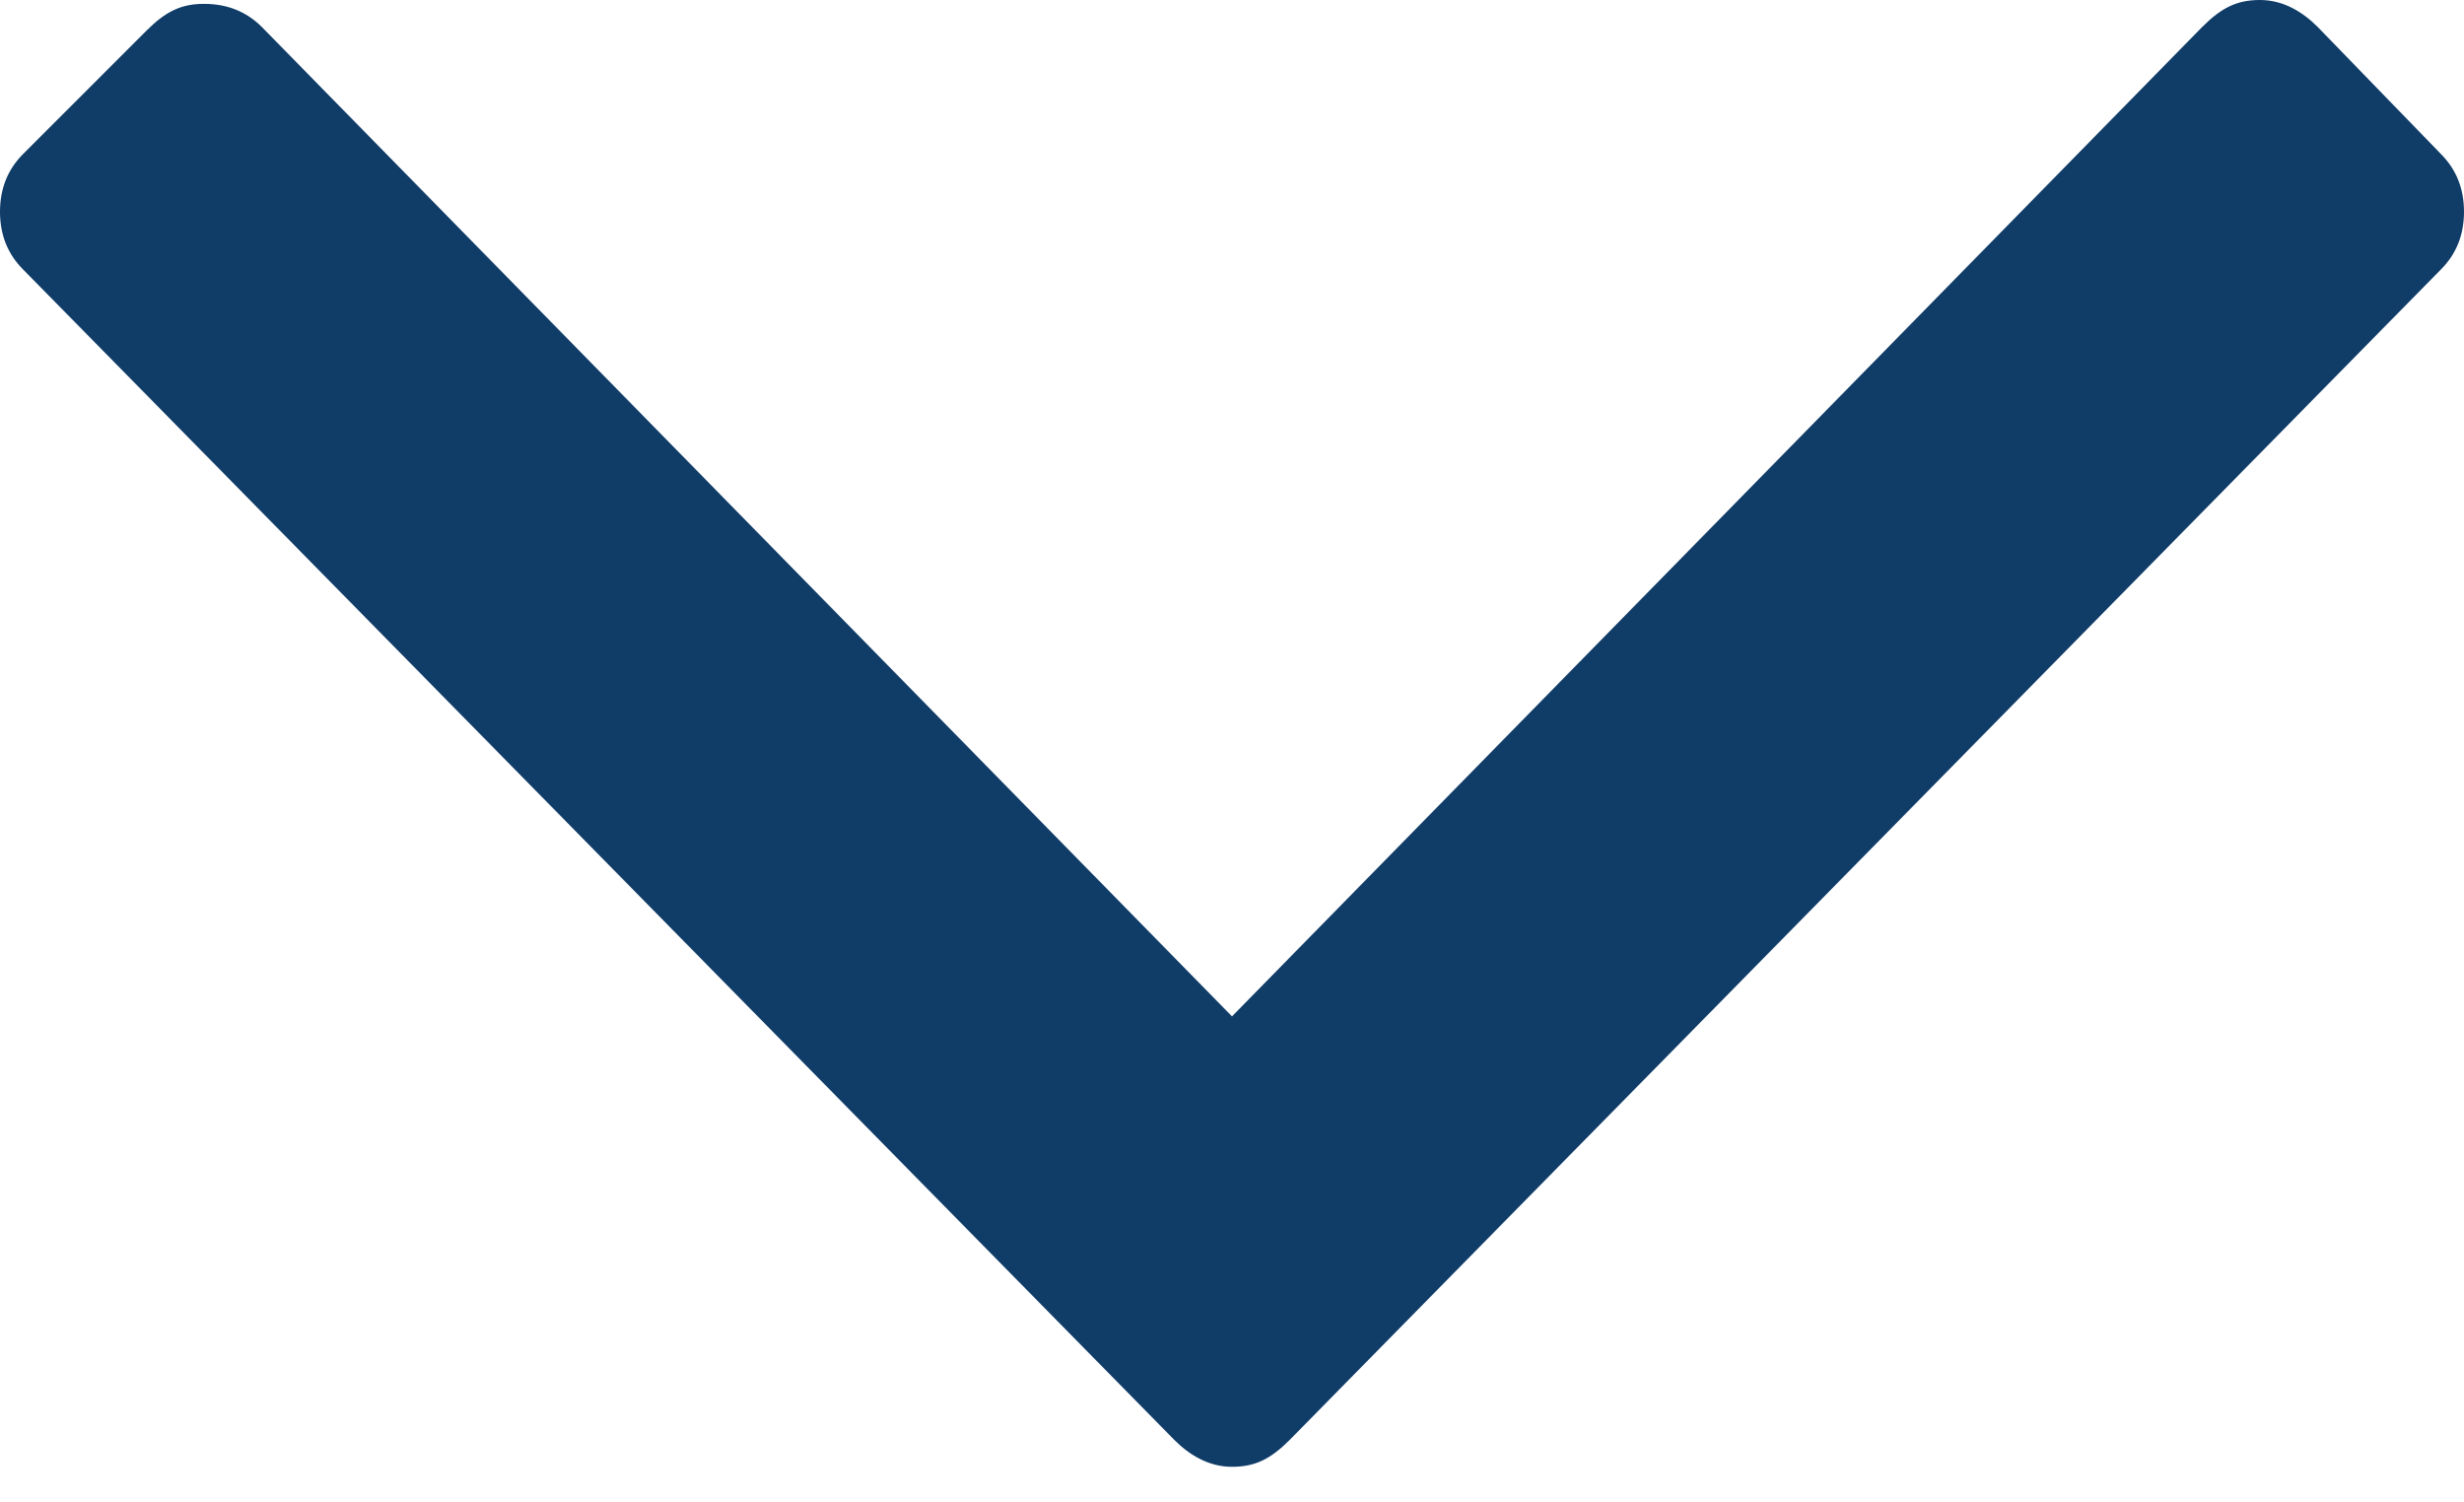
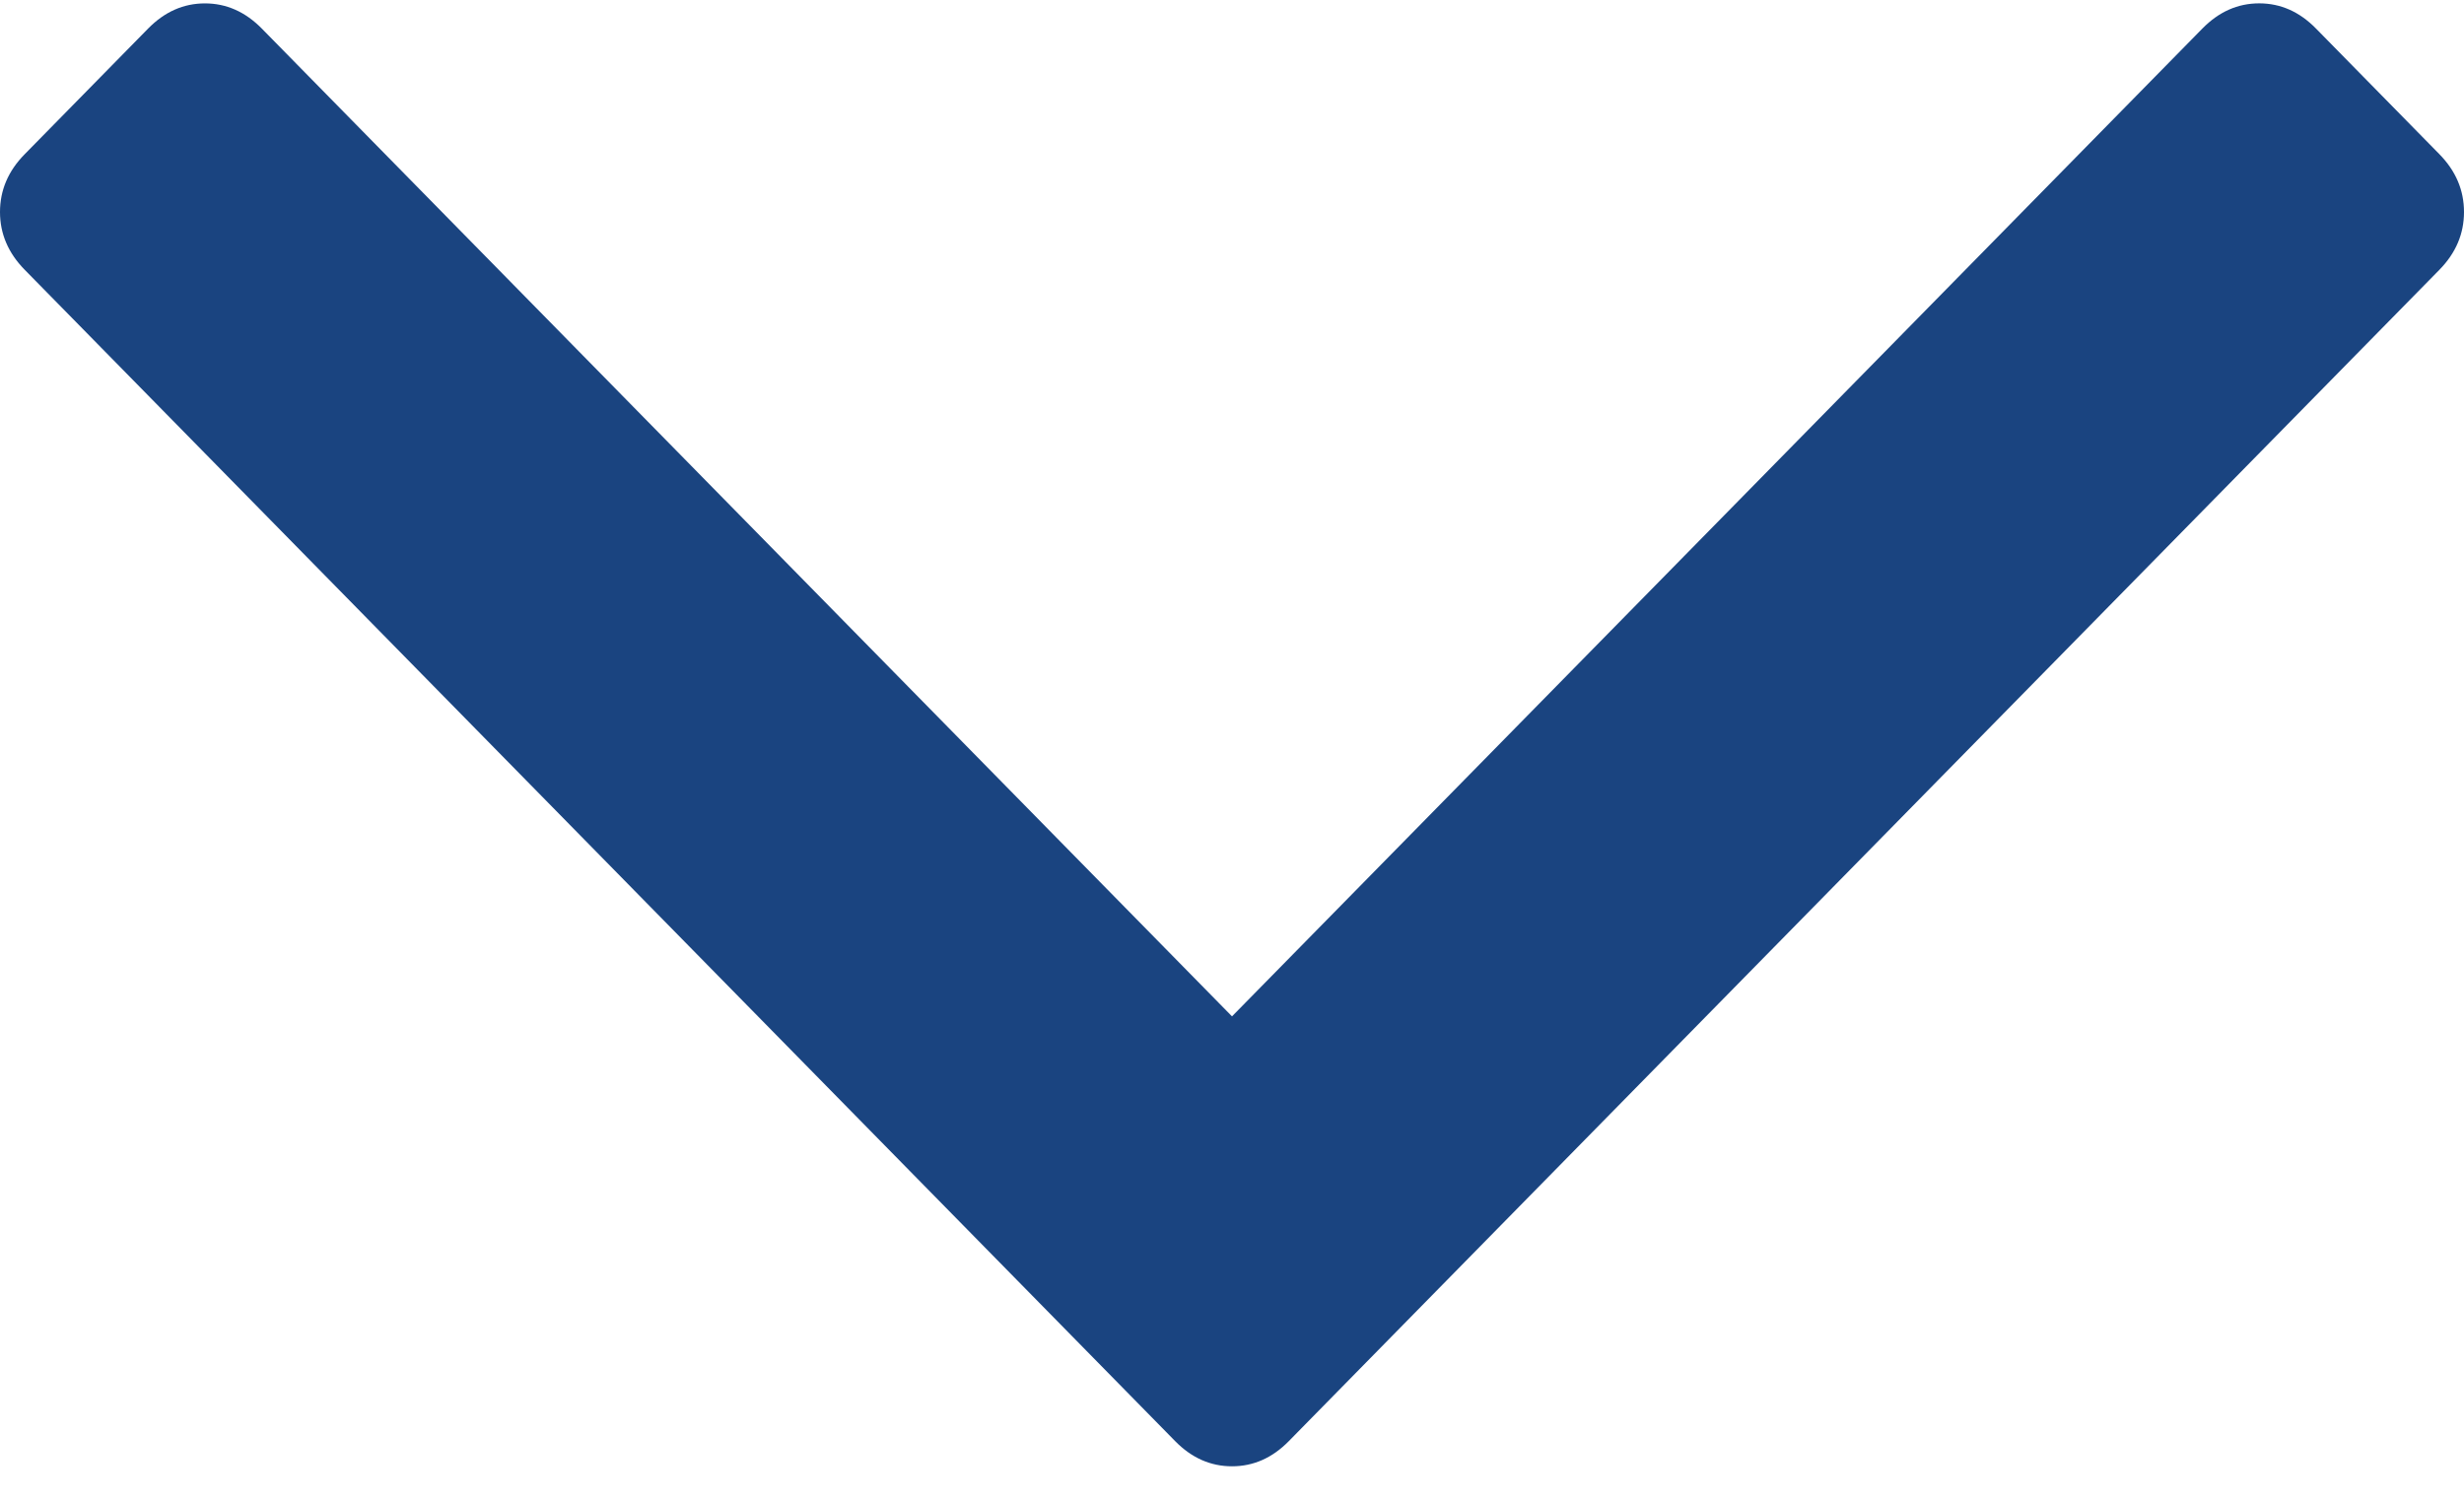
- <svg xmlns="http://www.w3.org/2000/svg" version="1.1" id="Layer_1" x="0px" y="0px" viewBox="0 0 64 39" style="enable-background:new 0 0 64 39;" xml:space="preserve">
-   <style type="text/css">
- 	.st0{fill:#103C68;}
- </style>
-   <path class="st0" d="M63.4,4l-3.2-3.3C59.8,0.3,59.3,0,58.7,0s-1,0.2-1.5,0.7L32,26.4L6.8,0.7C6.4,0.3,5.9,0.1,5.3,0.1  s-1,0.2-1.5,0.7L0.6,4C0.2,4.4,0,4.9,0,5.5S0.2,6.6,0.6,7l29.9,30.4c0.4,0.4,0.9,0.7,1.5,0.7c0.6,0,1-0.2,1.5-0.7L63.4,7  C63.8,6.6,64,6.1,64,5.5S63.8,4.4,63.4,4z" />
+ <svg xmlns="http://www.w3.org/2000/svg" width="64" height="39" viewBox="0 0 64 39">
+   <path fill="#1A4480" d="M63.36 4.004L60.155.741c-.427-.436-.919-.654-1.475-.654-.555 0-1.047.218-1.475.654L32 26.4 6.798.74C6.37.306 5.878.088 5.323.088c-.556 0-1.048.218-1.476.654L.642 4.005C.213 4.44 0 4.941 0 5.507c0 .565.214 1.066.642 1.501l29.883 30.427c.427.435.92.652 1.475.652.556 0 1.047-.217 1.474-.652L63.361 7.008c.427-.435.639-.936.639-1.501 0-.566-.212-1.067-.64-1.503z" />
</svg>
